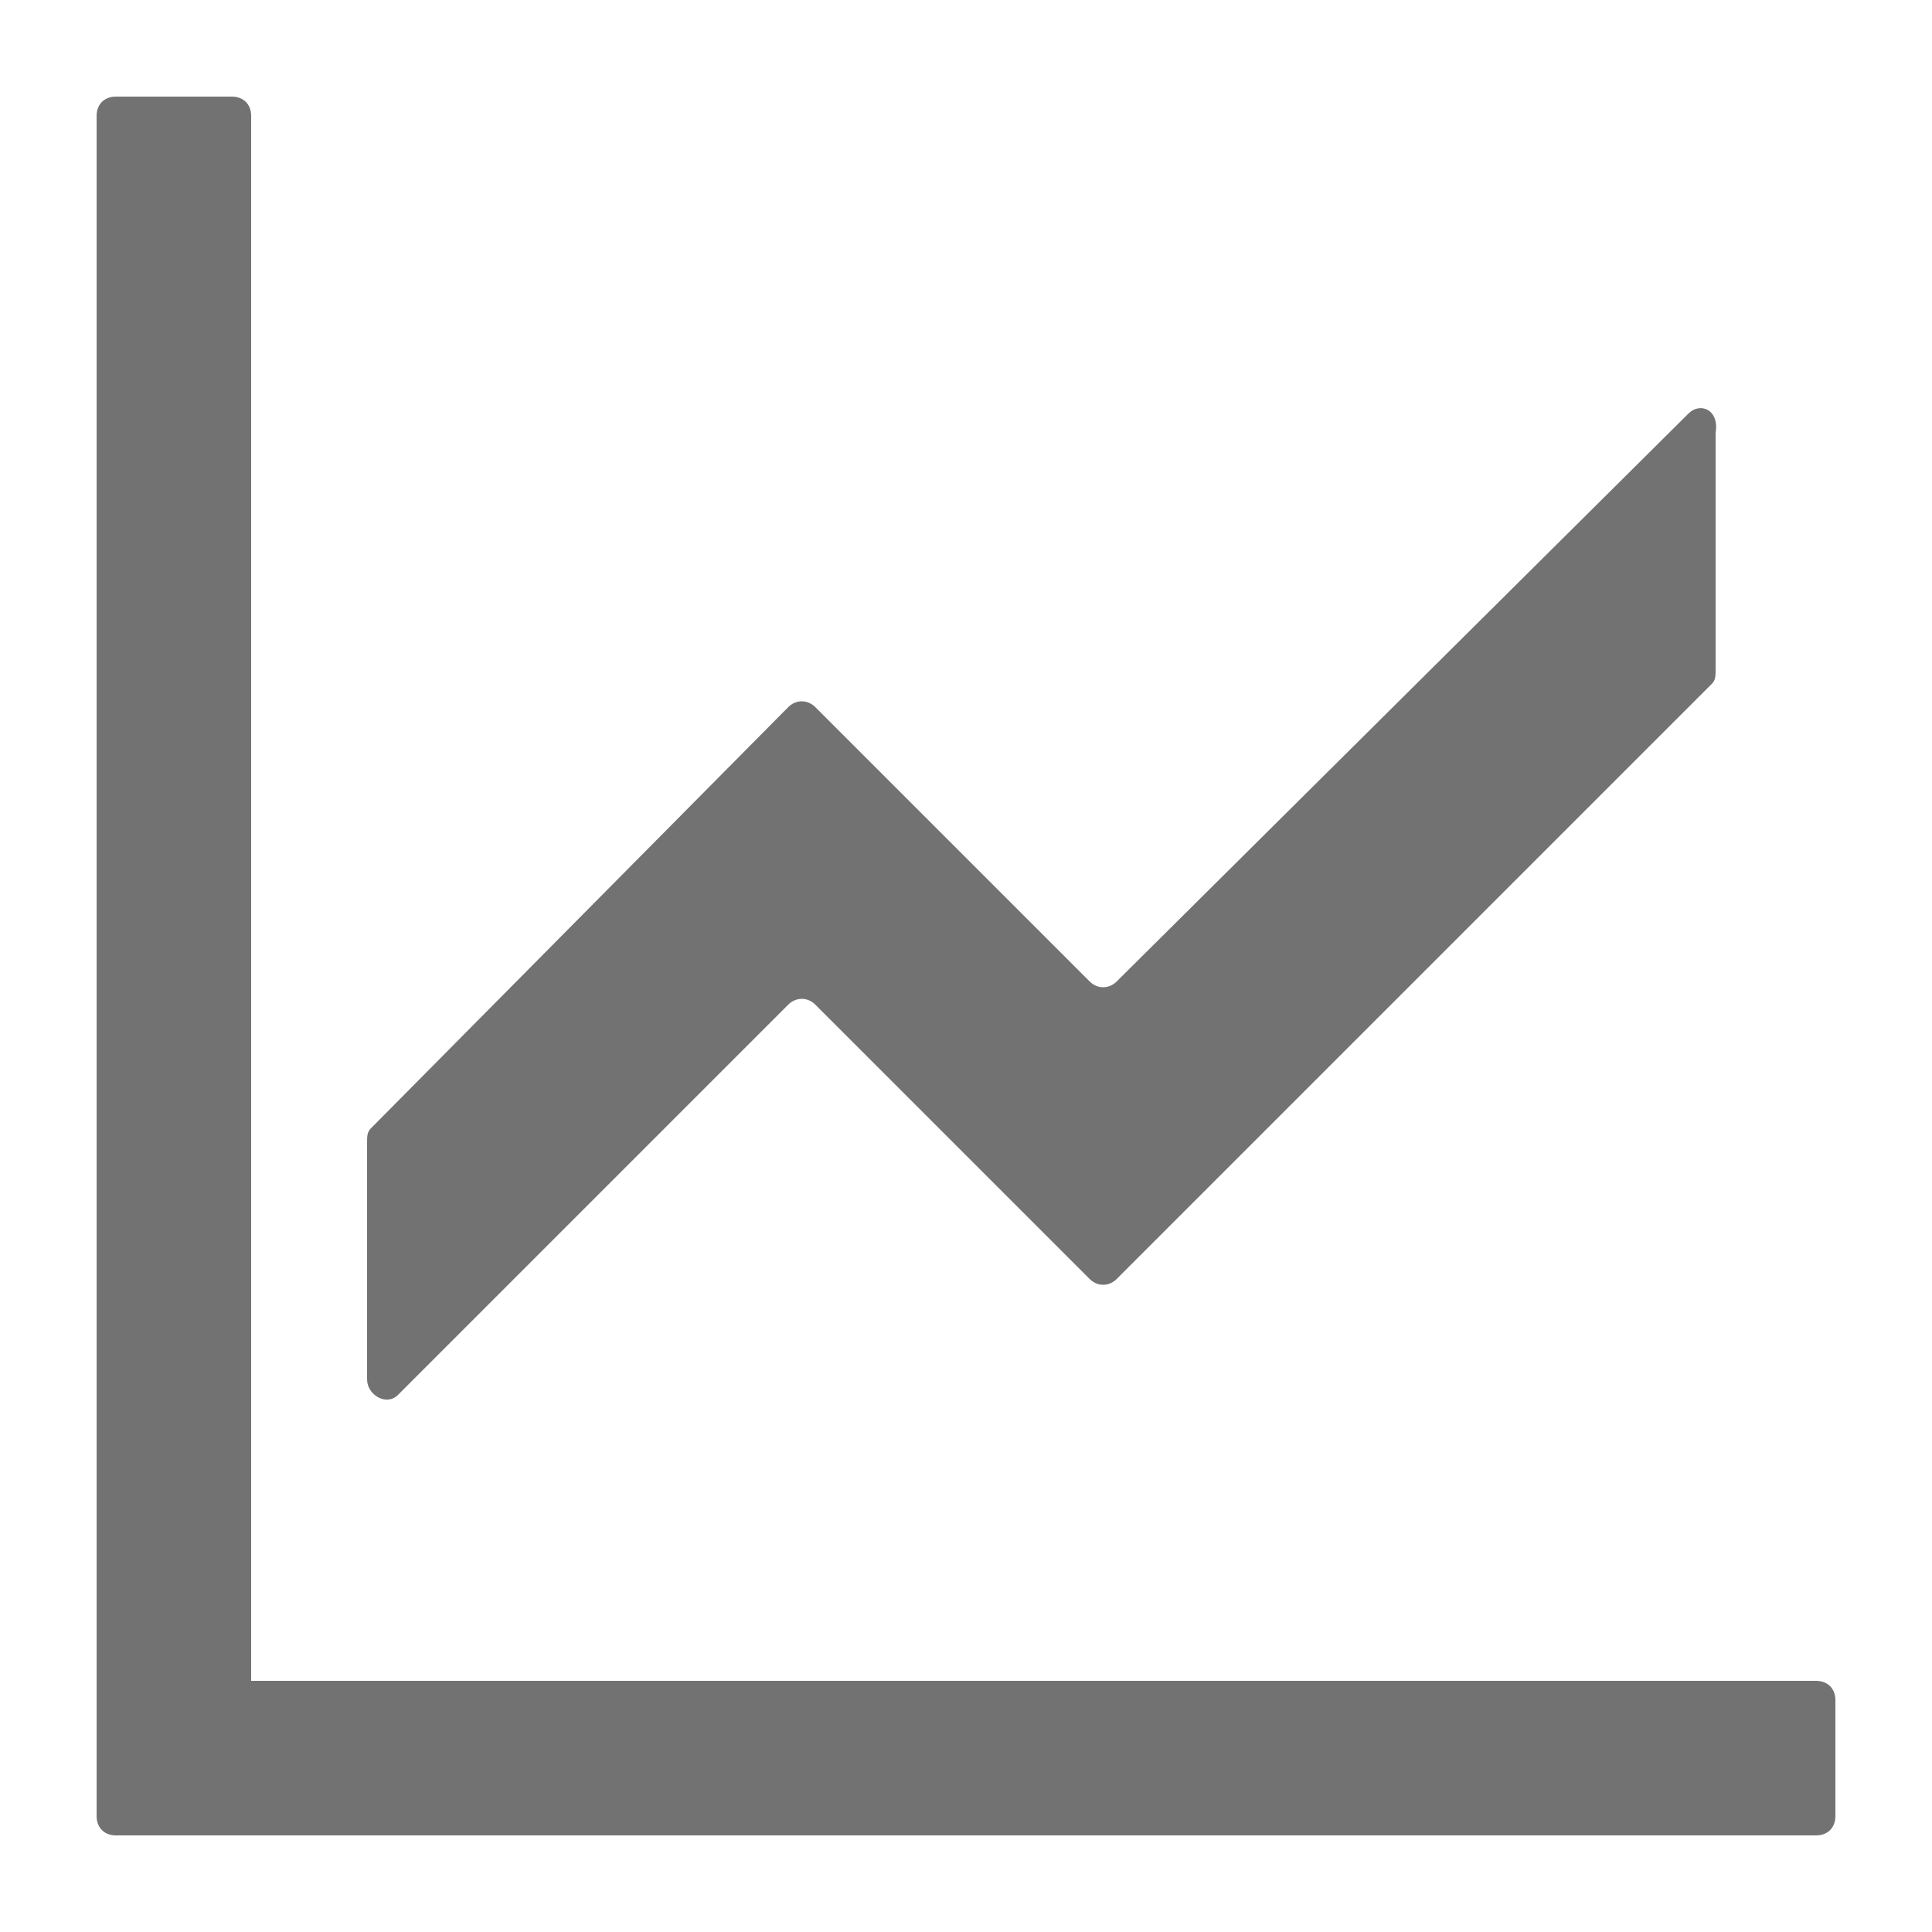
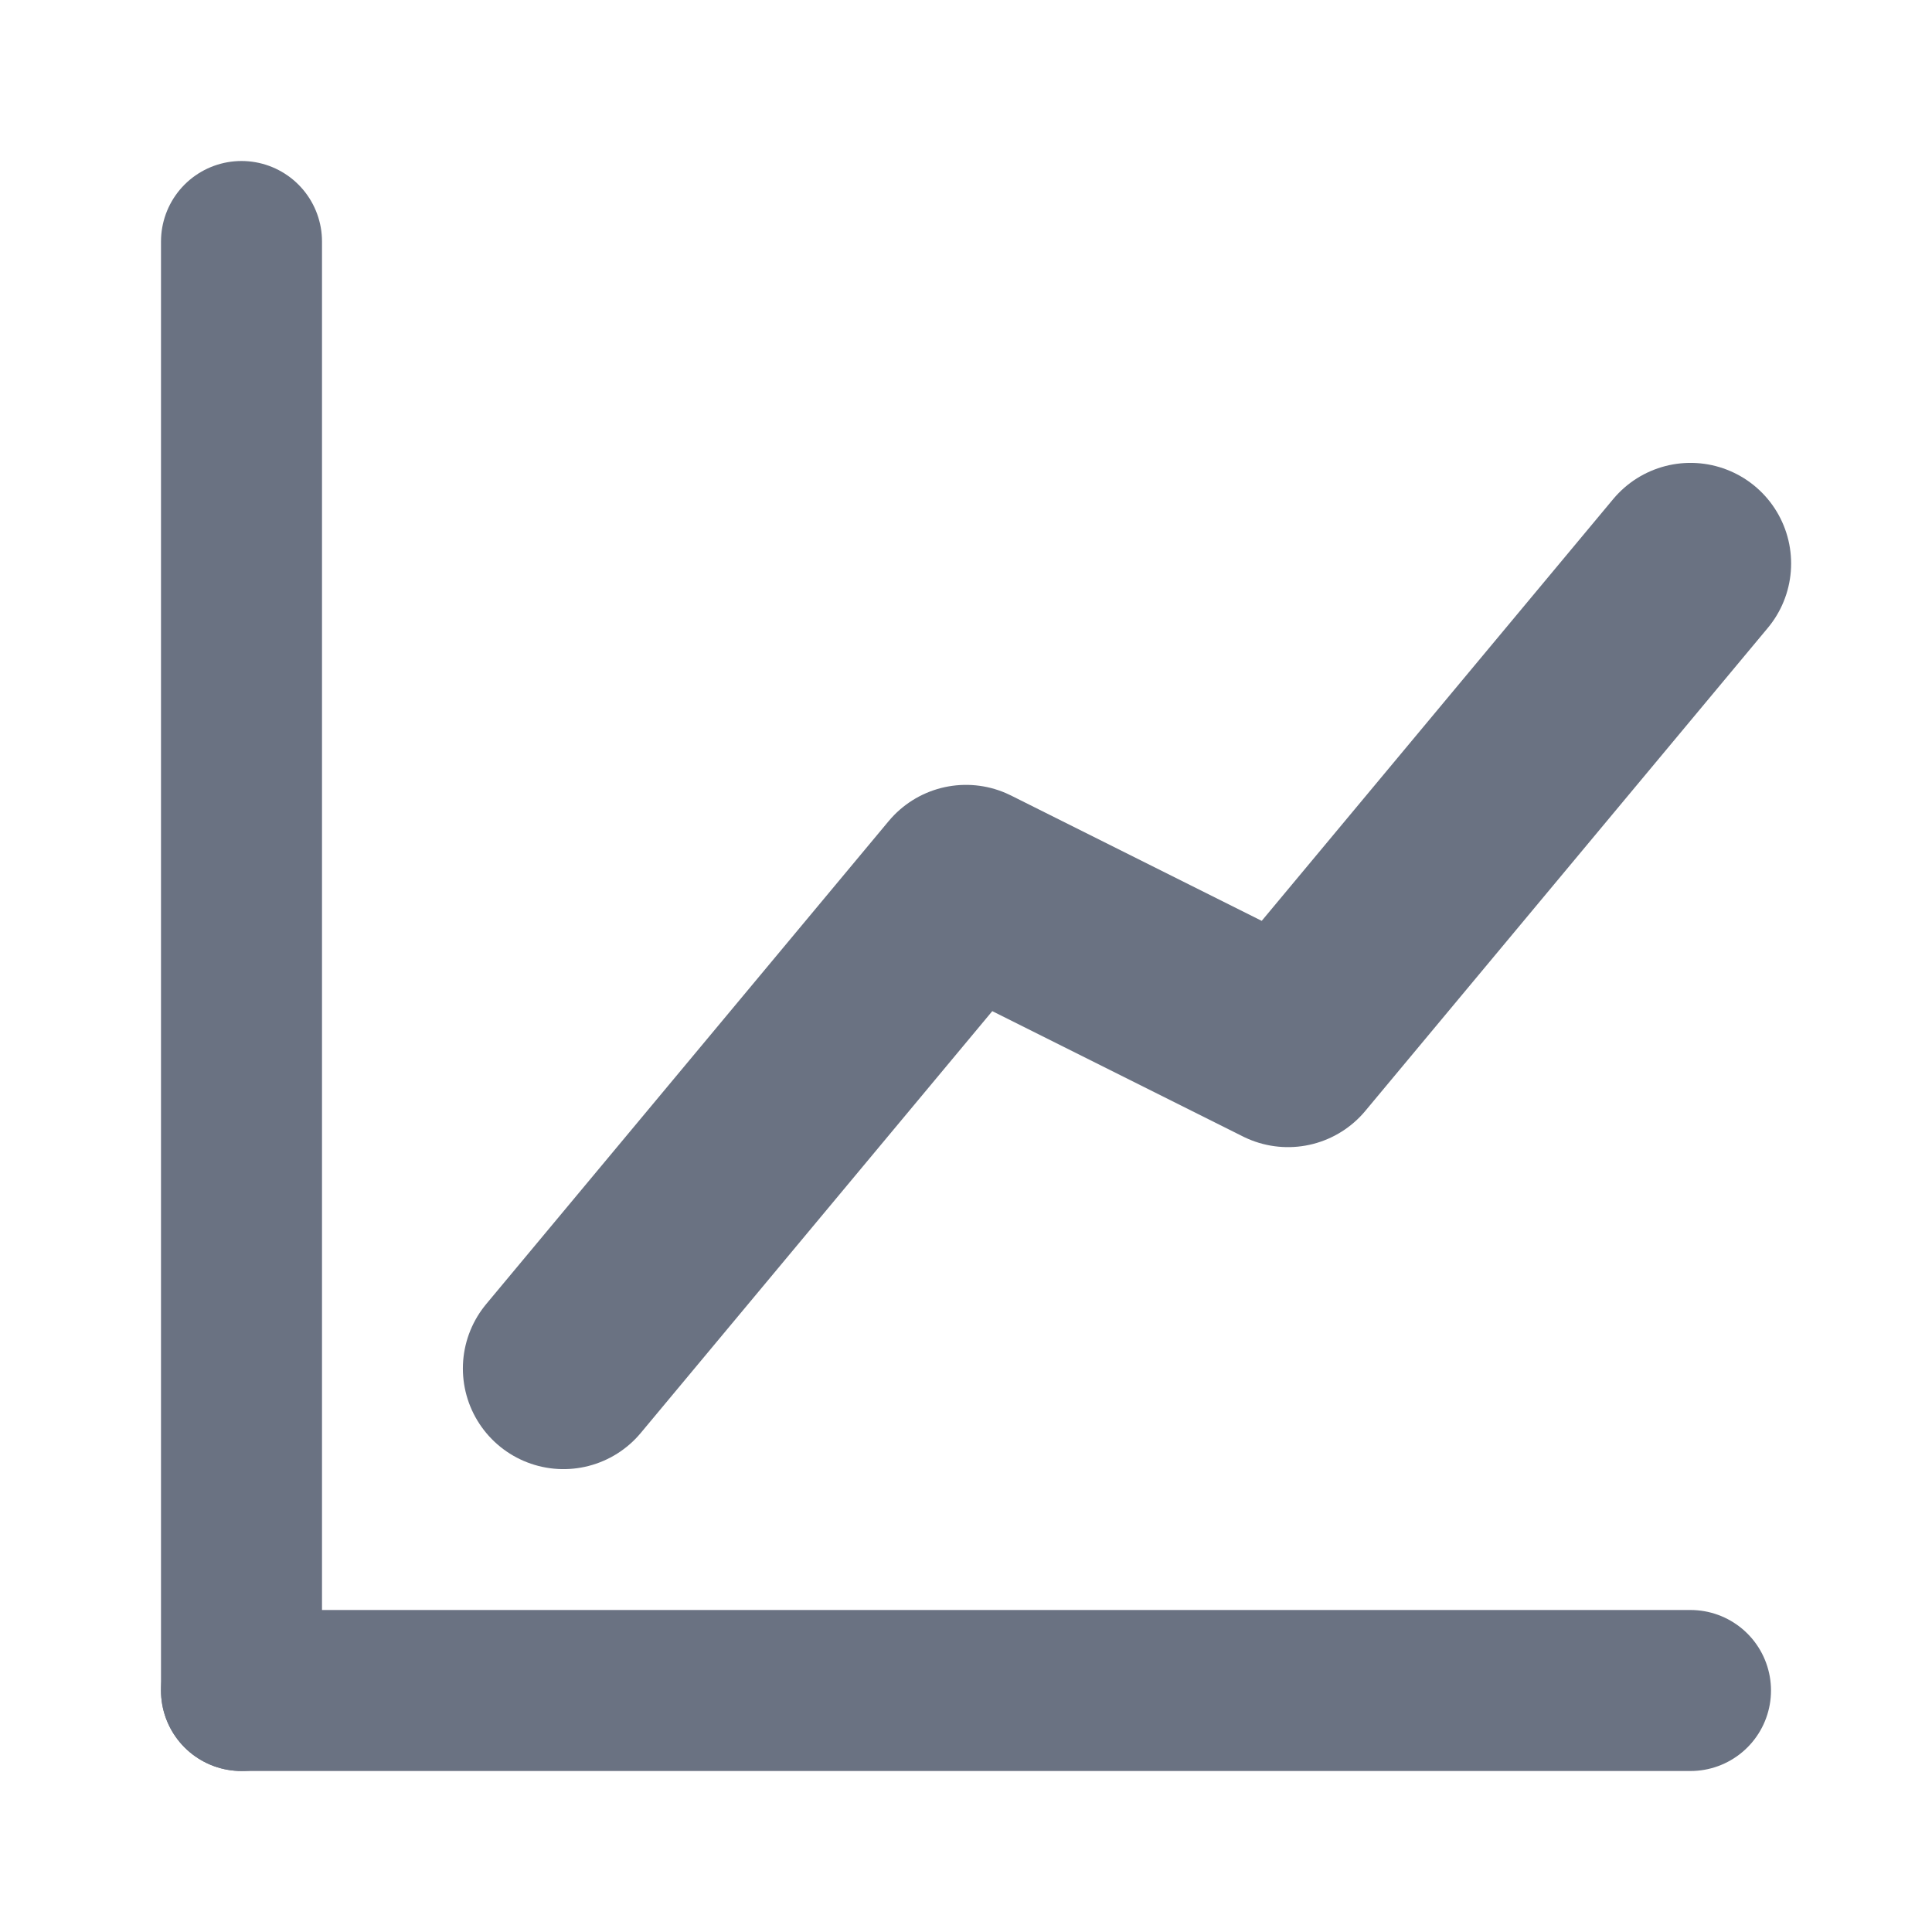
- <svg xmlns="http://www.w3.org/2000/svg" version="1.1" id="Layer_1" x="0px" y="0px" viewBox="0 0 50 50" style="enable-background:new 0 0 50 50;" xml:space="preserve">
-   <style type="text/css">
- 	.st0{display:none;}
- 	.st1{display:inline;fill:#727273;}
- 	.st2{display:inline;fill:#A4A4A3;}
- 	.st3{display:inline;fill:#D8D8D8;}
- 	.st4{display:inline;opacity:0.6;fill:#727273;}
- 	.st5{fill:#727273;}
- 	.st6{display:inline;}
- 	.st7{fill:#D8D8D8;}
- </style>
-   <g class="st0">
-     <path class="st1" d="M6,47.5H3c-0.3,0-0.5-0.2-0.5-0.5V3c0-0.3,0.2-0.5,0.5-0.5h3c0.3,0,0.5,0.2,0.5,0.5v44   C6.5,47.3,6.3,47.5,6,47.5z" />
-     <path class="st1" d="M2.5,47v-3c0-0.3,0.2-0.5,0.5-0.5h44c0.3,0,0.5,0.2,0.5,0.5v3c0,0.3-0.2,0.5-0.5,0.5H3   C2.7,47.5,2.5,47.3,2.5,47z" />
-     <path class="st1" d="M9.9,40.5h1.2c0.2,0,0.4-0.2,0.4-0.5V29.8c0-0.3-0.2-0.5-0.4-0.5H9.9c-0.2,0-0.4,0.2-0.4,0.5V40   C9.5,40.3,9.7,40.5,9.9,40.5z" />
-     <path class="st1" d="M14,40.5h1.2c0.2,0,0.4-0.2,0.4-0.5v-3.2c0-0.3-0.2-0.5-0.4-0.5H14c-0.2,0-0.4,0.2-0.4,0.5V40   C13.6,40.3,13.8,40.5,14,40.5z" />
-     <path class="st1" d="M18.2,40.5h1.2c0.2,0,0.4-0.2,0.4-0.5V22.8c0-0.3-0.2-0.5-0.4-0.5h-1.2c-0.2,0-0.4,0.2-0.4,0.5V40   C17.8,40.3,17.9,40.5,18.2,40.5z" />
-     <path class="st1" d="M22.3,40.5h1.2c0.2,0,0.4-0.2,0.4-0.5V6c0-0.3-0.2-0.5-0.4-0.5h-1.2c-0.2,0-0.4,0.2-0.4,0.5v34   C21.9,40.3,22.1,40.5,22.3,40.5z" />
-     <path class="st1" d="M26.4,40.5h1.2c0.2,0,0.4-0.2,0.4-0.5V12.8c0-0.3-0.2-0.5-0.4-0.5h-1.2c-0.2,0-0.4,0.2-0.4,0.5V40   C26,40.3,26.2,40.5,26.4,40.5z" />
-     <path class="st1" d="M30.5,40.5h1.2c0.2,0,0.4-0.2,0.4-0.5V27.8c0-0.3-0.2-0.5-0.4-0.5h-1.2c-0.2,0-0.4,0.2-0.4,0.5V40   C30.1,40.3,30.3,40.5,30.5,40.5z" />
-     <path class="st1" d="M34.6,40.5h1.2c0.2,0,0.4-0.2,0.4-0.5v-7.2c0-0.3-0.2-0.5-0.4-0.5h-1.2c-0.2,0-0.4,0.2-0.4,0.5V40   C34.2,40.3,34.4,40.5,34.6,40.5z" />
-     <path class="st1" d="M38.8,40.5H40c0.2,0,0.4-0.2,0.4-0.5V17.8c0-0.3-0.2-0.5-0.4-0.5h-1.2c-0.2,0-0.4,0.2-0.4,0.5V40   C38.4,40.3,38.6,40.5,38.8,40.5z" />
-     <path class="st1" d="M42.9,40.5h1.2c0.2,0,0.4-0.2,0.4-0.5V27c0-0.3-0.2-0.5-0.4-0.5h-1.2c-0.2,0-0.4,0.2-0.4,0.5v13   C42.5,40.3,42.7,40.5,42.9,40.5z" />
-   </g>
-   <g class="st0">
-     <path class="st1" d="M47,43.5H6.5V3c0-0.3-0.2-0.5-0.5-0.5H3C2.7,2.5,2.5,2.7,2.5,3v41v3c0,0.3,0.2,0.5,0.5,0.5h3h41   c0.3,0,0.5-0.2,0.5-0.5v-3C47.5,43.7,47.3,43.5,47,43.5z" />
-     <path class="st1" d="M18.5,28v12c0,0.3-0.2,0.5-0.5,0.5h-8c-0.3,0-0.5-0.2-0.5-0.5V28c0-0.3,0.2-0.5,0.5-0.5h8   C18.3,27.5,18.5,27.7,18.5,28z" />
-     <path class="st1" d="M44.5,23v17c0,0.3-0.2,0.5-0.5,0.5h-8c-0.3,0-0.5-0.2-0.5-0.5V23c0-0.3,0.2-0.5,0.5-0.5h8   C44.3,22.5,44.5,22.7,44.5,23z" />
-     <path class="st1" d="M31.5,18v22c0,0.3-0.2,0.5-0.5,0.5h-8c-0.3,0-0.5-0.2-0.5-0.5V18c0-0.3,0.2-0.5,0.5-0.5h8   C31.3,17.5,31.5,17.7,31.5,18z" />
-     <path class="st1" d="M9.5,18v-5.3c0-0.2,0.1-0.3,0.2-0.4l11.8-9.7c0.2-0.1,0.4-0.1,0.6,0l16.6,9.7c0.2,0.1,0.4,0.1,0.6,0l7.5-6.2   c0.3-0.3,0.8,0,0.8,0.4v5c0,0.2-0.1,0.3-0.2,0.4l-8.1,6.5c-0.2,0.1-0.4,0.1-0.6,0L22.1,8.6c-0.2-0.1-0.4-0.1-0.6,0.1l-11.2,9.7   C10,18.6,9.5,18.4,9.5,18z" />
-   </g>
-   <g class="st0">
-     <path class="st1" d="M47,43.5H6.5V3c0-0.3-0.2-0.5-0.5-0.5H3C2.7,2.5,2.5,2.7,2.5,3v41v3c0,0.3,0.2,0.5,0.5,0.5h3h41   c0.3,0,0.5-0.2,0.5-0.5v-3C47.5,43.7,47.3,43.5,47,43.5z" />
-     <path class="st1" d="M22,31v9c0,0.3,0.2,0.5,0.5,0.5h9c0.3,0,0.5-0.2,0.5-0.5v-9c0-0.3-0.2-0.5-0.5-0.5h-9C22.2,30.5,22,30.7,22,31   z" />
-     <path class="st2" d="M22,6v5c0,0.3,0.2,0.5,0.5,0.5h9c0.3,0,0.5-0.2,0.5-0.5V6c0-0.3-0.2-0.5-0.5-0.5h-9C22.2,5.5,22,5.7,22,6z" />
-     <path class="st1" d="M34.5,6v9c0,0.3,0.2,0.5,0.5,0.5h9c0.3,0,0.5-0.2,0.5-0.5V6c0-0.3-0.2-0.5-0.5-0.5h-9   C34.7,5.5,34.5,5.7,34.5,6z" />
-     <path class="st2" d="M22,14v14c0,0.3,0.2,0.5,0.5,0.5h9c0.3,0,0.5-0.2,0.5-0.5V14c0-0.3-0.2-0.5-0.5-0.5h-9   C22.2,13.5,22,13.7,22,14z" />
-     <path class="st2" d="M34.5,18v22c0,0.3,0.2,0.5,0.5,0.5h9c0.3,0,0.5-0.2,0.5-0.5V18c0-0.3-0.2-0.5-0.5-0.5h-9   C34.7,17.5,34.5,17.7,34.5,18z" />
-     <path class="st2" d="M9.5,25v15c0,0.3,0.2,0.5,0.5,0.5h9c0.3,0,0.5-0.2,0.5-0.5V25c0-0.3-0.2-0.5-0.5-0.5h-9   C9.7,24.5,9.5,24.7,9.5,25z" />
-     <path class="st1" d="M9.5,6v16c0,0.3,0.2,0.5,0.5,0.5h9c0.3,0,0.5-0.2,0.5-0.5V6c0-0.3-0.2-0.5-0.5-0.5h-9C9.7,5.5,9.5,5.7,9.5,6z" />
-   </g>
-   <g class="st0">
-     <path class="st1" d="M47,43.5H6.5V3c0-0.3-0.2-0.5-0.5-0.5H3C2.7,2.5,2.5,2.7,2.5,3v41v3c0,0.3,0.2,0.5,0.5,0.5h3h41   c0.3,0,0.5-0.2,0.5-0.5v-3C47.5,43.7,47.3,43.5,47,43.5z" />
-     <path class="st1" d="M22,31v9c0,0.3,0.2,0.5,0.5,0.5h9c0.3,0,0.5-0.2,0.5-0.5v-9c0-0.3-0.2-0.5-0.5-0.5h-9C22.2,30.5,22,30.7,22,31   z" />
-     <path class="st2" d="M22,18.5v9c0,0.3,0.2,0.5,0.5,0.5h9c0.3,0,0.5-0.2,0.5-0.5v-9c0-0.3-0.2-0.5-0.5-0.5h-9   C22.2,18,22,18.2,22,18.5z" />
-     <path class="st1" d="M22,6v9c0,0.3,0.2,0.5,0.5,0.5h9c0.3,0,0.5-0.2,0.5-0.5V6c0-0.3-0.2-0.5-0.5-0.5h-9C22.2,5.5,22,5.7,22,6z" />
-     <path class="st2" d="M9.5,31v9c0,0.3,0.2,0.5,0.5,0.5h9c0.3,0,0.5-0.2,0.5-0.5v-9c0-0.3-0.2-0.5-0.5-0.5h-9   C9.7,30.5,9.5,30.7,9.5,31z" />
-     <path class="st1" d="M9.5,18.5v9c0,0.3,0.2,0.5,0.5,0.5h9c0.3,0,0.5-0.2,0.5-0.5v-9c0-0.3-0.2-0.5-0.5-0.5h-9   C9.7,18,9.5,18.2,9.5,18.5z" />
-     <path class="st2" d="M9.5,6v9c0,0.3,0.2,0.5,0.5,0.5h9c0.3,0,0.5-0.2,0.5-0.5V6c0-0.3-0.2-0.5-0.5-0.5h-9C9.7,5.5,9.5,5.7,9.5,6z" />
-     <path class="st1" d="M34.5,31v9c0,0.3,0.2,0.5,0.5,0.5h9c0.3,0,0.5-0.2,0.5-0.5v-9c0-0.3-0.2-0.5-0.5-0.5h-9   C34.7,30.5,34.5,30.7,34.5,31z" />
-     <path class="st2" d="M34.5,18.5v9c0,0.3,0.2,0.5,0.5,0.5h9c0.3,0,0.5-0.2,0.5-0.5v-9c0-0.3-0.2-0.5-0.5-0.5h-9   C34.7,18,34.5,18.2,34.5,18.5z" />
-     <path class="st2" d="M34.5,6v9c0,0.3,0.2,0.5,0.5,0.5h9c0.3,0,0.5-0.2,0.5-0.5V6c0-0.3-0.2-0.5-0.5-0.5h-9   C34.7,5.5,34.5,5.7,34.5,6z" />
-   </g>
-   <g class="st0">
-     <path class="st1" d="M47,43.5H6.5V3c0-0.3-0.2-0.5-0.5-0.5H3C2.7,2.5,2.5,2.7,2.5,3v41v2.5V47c0,0.3,0.2,0.5,0.5,0.5h0.5   c0,0,0,0,0,0h2c0,0,0,0,0,0H47c0.3,0,0.5-0.2,0.5-0.5v-3C47.5,43.7,47.3,43.5,47,43.5z" />
-     <rect x="9.5" y="2.5" class="st3" width="38" height="38" />
-     <polygon class="st2" points="9.5,40.5 9.5,14.8 19.2,11.8 30.2,17.5 39.7,9.5 47.5,13.1 47.5,40.5  " />
-     <polygon class="st1" points="47.5,22.7 47.5,40.5 9.5,40.5 9.5,30.3 14.6,25.9 25,32.7 34.9,25.9 41.6,28.2  " />
-   </g>
-   <g class="st0">
-     <path class="st1" d="M47,43.5H6.5V3c0-0.3-0.2-0.5-0.5-0.5H3C2.7,2.5,2.5,2.7,2.5,3v41v2.5V47c0,0.3,0.2,0.5,0.5,0.5h0.5   c0,0,0,0,0,0h2c0,0,0,0,0,0H47c0.3,0,0.5-0.2,0.5-0.5v-3C47.5,43.7,47.3,43.5,47,43.5z" />
-     <polygon class="st3" points="9.5,40.5 9.5,13.7 13.9,10.7 21.4,12.7 33.5,6.6 42.2,8.6 47.5,6 47.5,40.5  " />
-     <polygon class="st2" points="9.5,40.5 9.5,20 21.9,21.5 28,14.5 37.7,17.6 47.5,10.7 47.5,40.5  " />
-     <polygon class="st1" points="47.5,25.6 47.5,40.5 9.5,40.5 9.5,30.2 17.4,28.8 26.2,31.8 34.6,24.7 41.5,28.2  " />
-   </g>
-   <g class="st0">
-     <path class="st1" d="M47,43.5H6.5V3c0-0.3-0.2-0.5-0.5-0.5H3C2.7,2.5,2.5,2.7,2.5,3v41v2.5V47c0,0.3,0.2,0.5,0.5,0.5h0.5   c0,0,0,0,0,0h2c0,0,0,0,0,0H47c0.3,0,0.5-0.2,0.5-0.5v-3C47.5,43.7,47.3,43.5,47,43.5z" />
-     <polygon class="st3" points="9.5,40.5 9.5,24.2 13.4,21.3 26.3,25 37.9,13.8 47.5,11.9 47.5,40.5  " />
-     <polygon class="st4" points="47.5,15.1 47.5,40.5 9.5,40.5 9.5,27.9 16.1,25.5 23.3,13.7 30.9,10.7 40.1,21.8  " />
-   </g>
-   <g>
-     <path class="st5" d="M47,43.5H6.5V3c0-0.3-0.2-0.5-0.5-0.5H3C2.7,2.5,2.5,2.7,2.5,3v41v3c0,0.3,0.2,0.5,0.5,0.5h3h41   c0.3,0,0.5-0.2,0.5-0.5v-3C47.5,43.7,47.3,43.5,47,43.5z" />
-     <path class="st5" d="M43.7,10.7L28.9,25.4c-0.2,0.2-0.5,0.2-0.7,0l-7.1-7.1c-0.2-0.2-0.5-0.2-0.7,0L9.6,29.2   c-0.1,0.1-0.1,0.2-0.1,0.4v6.1c0,0.4,0.5,0.7,0.8,0.4l10.1-10.1c0.2-0.2,0.5-0.2,0.7,0l7.1,7.1c0.2,0.2,0.5,0.2,0.7,0l15.4-15.4   c0.1-0.1,0.1-0.2,0.1-0.4v-6.1C44.5,10.6,44,10.4,43.7,10.7z" />
-   </g>
-   <g class="st0">
-     <path class="st1" d="M26.5,2.5v19l13.9-13C36.7,5.1,31.8,2.9,26.5,2.5z" />
-     <path class="st1" d="M23.7,25.7C23.7,25.7,23.7,25.7,23.7,25.7c-0.1-0.1-0.1-0.2-0.1-0.2c0,0,0,0,0,0c0,0,0-0.1,0-0.1   c0,0,0-0.1,0-0.1c0-0.1,0-0.1,0-0.2c0,0,0-0.1,0-0.1V2.5C11.8,3.3,2.5,13.1,2.5,25c0,12.4,10.1,22.5,22.5,22.5   c3.6,0,6.9-0.8,9.9-2.3L23.7,25.7z" />
-     <path class="st1" d="M42.4,10.7L26.9,25.3l10.6,18.4c6-4,10-10.9,10-18.7C47.5,19.6,45.6,14.6,42.4,10.7z" />
-   </g>
-   <g class="st0">
-     <path class="st1" d="M47,43.5H6.5V3c0-0.3-0.2-0.5-0.5-0.5H3C2.7,2.5,2.5,2.7,2.5,3v41v3c0,0.3,0.2,0.5,0.5,0.5h3h41   c0.3,0,0.5-0.2,0.5-0.5v-3C47.5,43.7,47.3,43.5,47,43.5z" />
-     <g class="st6">
-       <path class="st5" d="M44,18.5H10c-0.3,0-0.5,0.2-0.5,0.5v8c0,0.3,0.2,0.5,0.5,0.5h34c0.3,0,0.5-0.2,0.5-0.5v-8    C44.5,18.7,44.3,18.5,44,18.5z M42.5,25c0,0.3-0.2,0.5-0.5,0.5h-5.7c-0.3,0-0.5-0.2-0.5-0.5v-4c0-0.3,0.2-0.5,0.5-0.5H42    c0.3,0,0.5,0.2,0.5,0.5V25z" />
-       <path class="st5" d="M44,31.5H10c-0.3,0-0.5,0.2-0.5,0.5v8c0,0.3,0.2,0.5,0.5,0.5h34c0.3,0,0.5-0.2,0.5-0.5v-8    C44.5,31.7,44.3,31.5,44,31.5z M42.5,38c0,0.3-0.2,0.5-0.5,0.5H20.6c-0.3,0-0.5-0.2-0.5-0.5v-4c0-0.3,0.2-0.5,0.5-0.5H42    c0.3,0,0.5,0.2,0.5,0.5V38z" />
-       <path class="st5" d="M44,5.5H10C9.7,5.5,9.5,5.7,9.5,6v8c0,0.3,0.2,0.5,0.5,0.5h34c0.3,0,0.5-0.2,0.5-0.5V6    C44.5,5.7,44.3,5.5,44,5.5z M42.5,12c0,0.3-0.2,0.5-0.5,0.5H31.2c-0.3,0-0.5-0.2-0.5-0.5V8c0-0.3,0.2-0.5,0.5-0.5H42    c0.3,0,0.5,0.2,0.5,0.5V12z" />
-     </g>
-   </g>
-   <g class="st0">
-     <path class="st1" d="M47,43.5H6.5V3c0-0.3-0.2-0.5-0.5-0.5H3C2.7,2.5,2.5,2.7,2.5,3v41v3c0,0.3,0.2,0.5,0.5,0.5h3h41   c0.3,0,0.5-0.2,0.5-0.5v-3C47.5,43.7,47.3,43.5,47,43.5z" />
-     <g class="st6">
-       <path class="st5" d="M22.5,6v34c0,0.3,0.2,0.5,0.5,0.5h8c0.3,0,0.5-0.2,0.5-0.5V6c0-0.3-0.2-0.5-0.5-0.5h-8    C22.7,5.5,22.5,5.7,22.5,6z M29,7.5c0.3,0,0.5,0.2,0.5,0.5v5.7c0,0.3-0.2,0.5-0.5,0.5h-4c-0.3,0-0.5-0.2-0.5-0.5V8    c0-0.3,0.2-0.5,0.5-0.5H29z" />
-       <path class="st5" d="M35.5,6v34c0,0.3,0.2,0.5,0.5,0.5h8c0.3,0,0.5-0.2,0.5-0.5V6c0-0.3-0.2-0.5-0.5-0.5h-8    C35.7,5.5,35.5,5.7,35.5,6z M42,7.5c0.3,0,0.5,0.2,0.5,0.5v21.4c0,0.3-0.2,0.5-0.5,0.5h-4c-0.3,0-0.5-0.2-0.5-0.5V8    c0-0.3,0.2-0.5,0.5-0.5H42z" />
-       <path class="st5" d="M9.5,6v34c0,0.3,0.2,0.5,0.5,0.5h8c0.3,0,0.5-0.2,0.5-0.5V6c0-0.3-0.2-0.5-0.5-0.5h-8C9.7,5.5,9.5,5.7,9.5,6z     M16,7.5c0.3,0,0.5,0.2,0.5,0.5v10.8c0,0.3-0.2,0.5-0.5,0.5h-4c-0.3,0-0.5-0.2-0.5-0.5V8c0-0.3,0.2-0.5,0.5-0.5H16z" />
-     </g>
-   </g>
-   <g class="st0">
-     <path class="st1" d="M47,43.5H6.5V3c0-0.3-0.2-0.5-0.5-0.5H3C2.7,2.5,2.5,2.7,2.5,3v41v3c0,0.3,0.2,0.5,0.5,0.5h3h41   c0.3,0,0.5-0.2,0.5-0.5v-3C47.5,43.7,47.3,43.5,47,43.5z" />
-     <path class="st1" d="M44,18.5H10c-0.3,0-0.5,0.2-0.5,0.5v8c0,0.3,0.2,0.5,0.5,0.5h34c0.3,0,0.5-0.2,0.5-0.5v-8   C44.5,18.7,44.3,18.5,44,18.5z M42.5,25c0,0.3-0.2,0.5-0.5,0.5H30c-0.3,0-0.5-0.2-0.5-0.5v-4c0-0.3,0.2-0.5,0.5-0.5h12   c0.3,0,0.5,0.2,0.5,0.5V25z" />
-     <path class="st1" d="M34,31.5H10c-0.3,0-0.5,0.2-0.5,0.5v8c0,0.3,0.2,0.5,0.5,0.5h24c0.3,0,0.5-0.2,0.5-0.5v-8   C34.5,31.7,34.3,31.5,34,31.5z M32.5,38c0,0.3-0.2,0.5-0.5,0.5H20c-0.3,0-0.5-0.2-0.5-0.5v-4c0-0.3,0.2-0.5,0.5-0.5h12   c0.3,0,0.5,0.2,0.5,0.5V38z" />
-     <path class="st1" d="M27,5.5H10C9.7,5.5,9.5,5.7,9.5,6v8c0,0.3,0.2,0.5,0.5,0.5h17c0.3,0,0.5-0.2,0.5-0.5V6   C27.5,5.7,27.3,5.5,27,5.5z M25.5,12c0,0.3-0.2,0.5-0.5,0.5h-4.5c-0.3,0-0.5-0.2-0.5-0.5V8c0-0.3,0.2-0.5,0.5-0.5H25   c0.3,0,0.5,0.2,0.5,0.5V12z" />
-   </g>
-   <g class="st0">
-     <path class="st1" d="M23,40.5h8c0.3,0,0.5-0.2,0.5-0.5V6c0-0.3-0.2-0.5-0.5-0.5h-8c-0.3,0-0.5,0.2-0.5,0.5v34   C22.5,40.3,22.7,40.5,23,40.5z M24.5,8c0-0.3,0.2-0.5,0.5-0.5h4c0.3,0,0.5,0.2,0.5,0.5v12c0,0.3-0.2,0.5-0.5,0.5h-4   c-0.3,0-0.5-0.2-0.5-0.5V8z" />
-     <path class="st1" d="M36,40.5h8c0.3,0,0.5-0.2,0.5-0.5V16c0-0.3-0.2-0.5-0.5-0.5h-8c-0.3,0-0.5,0.2-0.5,0.5v24   C35.5,40.3,35.7,40.5,36,40.5z M37.5,18c0-0.3,0.2-0.5,0.5-0.5h4c0.3,0,0.5,0.2,0.5,0.5v12c0,0.3-0.2,0.5-0.5,0.5h-4   c-0.3,0-0.5-0.2-0.5-0.5V18z" />
-     <path class="st1" d="M10,40.5h8c0.3,0,0.5-0.2,0.5-0.5V23c0-0.3-0.2-0.5-0.5-0.5h-8c-0.3,0-0.5,0.2-0.5,0.5v17   C9.5,40.3,9.7,40.5,10,40.5z M11.5,25c0-0.3,0.2-0.5,0.5-0.5h4c0.3,0,0.5,0.2,0.5,0.5v4.5c0,0.3-0.2,0.5-0.5,0.5h-4   c-0.3,0-0.5-0.2-0.5-0.5V25z" />
-     <path class="st1" d="M47,43.5H6.5V3c0-0.3-0.2-0.5-0.5-0.5H3C2.7,2.5,2.5,2.7,2.5,3v41v3c0,0.3,0.2,0.5,0.5,0.5h3h41   c0.3,0,0.5-0.2,0.5-0.5v-3C47.5,43.7,47.3,43.5,47,43.5z" />
-   </g>
-   <g class="st0">
-     <path class="st1" d="M47,43.5H6.5V3c0-0.3-0.2-0.5-0.5-0.5H3C2.7,2.5,2.5,2.7,2.5,3v41v3c0,0.3,0.2,0.5,0.5,0.5h3h41   c0.3,0,0.5-0.2,0.5-0.5v-3C47.5,43.7,47.3,43.5,47,43.5z" />
-     <path class="st3" d="M44,28.8H10c-0.3,0-0.5-0.2-0.5-0.5v-10c0-0.3,0.2-0.5,0.5-0.5h34c0.3,0,0.5,0.2,0.5,0.5v10   C44.5,28.5,44.2,28.8,44,28.8z" />
-     <path class="st1" d="M41,22.3H9.5v-2.5H41c0.3,0,0.5,0.2,0.5,0.5v1.5C41.5,22,41.3,22.3,41,22.3z" />
-     <path class="st1" d="M42,26.8H9.5v-2.5H42c0.3,0,0.5,0.2,0.5,0.5v1.5C42.5,26.5,42.3,26.8,42,26.8z" />
-     <path class="st3" d="M34,41H10c-0.3,0-0.5-0.2-0.5-0.5v-9c0-0.3,0.2-0.5,0.5-0.5h24c0.3,0,0.5,0.2,0.5,0.5l0,9   C34.5,40.8,34.2,41,34,41z" />
-     <path class="st1" d="M32,35.2H9.5v-2.5H32c0.3,0,0.5,0.2,0.5,0.5v1.5C32.5,34.9,32.3,35.2,32,35.2z" />
-     <path class="st1" d="M29,39.3H9.5v-2.5H29c0.3,0,0.5,0.2,0.5,0.5v1.5C29.5,39.1,29.3,39.3,29,39.3z" />
-     <path class="st3" d="M27,16H10c-0.3,0-0.5-0.2-0.5-0.5v-10C9.5,5.2,9.7,5,10,5h17c0.3,0,0.5,0.2,0.5,0.5v10   C27.5,15.8,27.2,16,27,16z" />
-     <path class="st1" d="M25,9.5H9.5V7H25c0.3,0,0.5,0.2,0.5,0.5V9C25.5,9.3,25.3,9.5,25,9.5z" />
-     <path class="st1" d="M23,14H9.5v-2.5H23c0.3,0,0.5,0.2,0.5,0.5v1.5C23.5,13.8,23.3,14,23,14z" />
-   </g>
-   <g class="st0">
-     <path class="st1" d="M47,43.5H6.5V3c0-0.3-0.2-0.5-0.5-0.5H3C2.7,2.5,2.5,2.7,2.5,3v41v3c0,0.3,0.2,0.5,0.5,0.5h3h41   c0.3,0,0.5-0.2,0.5-0.5v-3C47.5,43.7,47.3,43.5,47,43.5z" />
-     <g class="st6">
-       <path class="st7" d="M32.7,6v34c0,0.3-0.2,0.5-0.5,0.5h-10c-0.3,0-0.5-0.2-0.5-0.5V6c0-0.3,0.2-0.5,0.5-0.5h10    C32.5,5.5,32.7,5.7,32.7,6z" />
-       <path class="st5" d="M26.2,11v29.5h-2.5V11c0-0.3,0.2-0.5,0.5-0.5h1.5C26,10.5,26.2,10.7,26.2,11z" />
-       <path class="st5" d="M30.7,8v32.5h-2.5V8c0-0.3,0.2-0.5,0.5-0.5h1.5C30.5,7.5,30.7,7.7,30.7,8z" />
-       <path class="st7" d="M45,16v24c0,0.3-0.2,0.5-0.5,0.5h-9c-0.3,0-0.5-0.2-0.5-0.5V16c0-0.3,0.2-0.5,0.5-0.5l9,0    C44.7,15.5,45,15.7,45,16z" />
-       <path class="st5" d="M39.1,18v22.5h-2.5V18c0-0.3,0.2-0.5,0.5-0.5h1.5C38.9,17.5,39.1,17.7,39.1,18z" />
-       <path class="st5" d="M43.3,21v19.5h-2.5V21c0-0.3,0.2-0.5,0.5-0.5h1.5C43.1,20.5,43.3,20.7,43.3,21z" />
-       <path class="st7" d="M20,23v17c0,0.3-0.2,0.5-0.5,0.5h-10C9.2,40.5,9,40.3,9,40V23c0-0.3,0.2-0.5,0.5-0.5h10    C19.7,22.5,20,22.7,20,23z" />
-       <path class="st5" d="M13.5,25v15.5H11V25c0-0.3,0.2-0.5,0.5-0.5H13C13.2,24.5,13.5,24.7,13.5,25z" />
-       <path class="st5" d="M18,27v13.5h-2.5V27c0-0.3,0.2-0.5,0.5-0.5h1.5C17.7,26.5,18,26.7,18,27z" />
-     </g>
-   </g>
-   <g class="st0">
-     <path class="st1" d="M47,43.5H6.5V3c0-0.3-0.2-0.5-0.5-0.5H3C2.7,2.5,2.5,2.7,2.5,3v41v3c0,0.3,0.2,0.5,0.5,0.5h3h41   c0.3,0,0.5-0.2,0.5-0.5v-3C47.5,43.7,47.3,43.5,47,43.5z" />
-     <path class="st1" d="M27,14.5H10c-0.3,0-0.5-0.2-0.5-0.5V6c0-0.3,0.2-0.5,0.5-0.5h17c0.3,0,0.5,0.2,0.5,0.5v8   C27.5,14.3,27.3,14.5,27,14.5z" />
-     <path class="st1" d="M34,40.5H10c-0.3,0-0.5-0.2-0.5-0.5v-8c0-0.3,0.2-0.5,0.5-0.5h24c0.3,0,0.5,0.2,0.5,0.5v8   C34.5,40.3,34.3,40.5,34,40.5z" />
-     <path class="st1" d="M44,27.5H10c-0.3,0-0.5-0.2-0.5-0.5v-8c0-0.3,0.2-0.5,0.5-0.5h34c0.3,0,0.5,0.2,0.5,0.5v8   C44.5,27.3,44.3,27.5,44,27.5z" />
-   </g>
-   <g class="st0">
-     <path class="st1" d="M47,43.5H6.5V3c0-0.3-0.2-0.5-0.5-0.5H3C2.7,2.5,2.5,2.7,2.5,3v41v3c0,0.3,0.2,0.5,0.5,0.5h3h41   c0.3,0,0.5-0.2,0.5-0.5v-3C47.5,43.7,47.3,43.5,47,43.5z" />
-     <path class="st1" d="M18.5,23v17c0,0.3-0.2,0.5-0.5,0.5h-8c-0.3,0-0.5-0.2-0.5-0.5V23c0-0.3,0.2-0.5,0.5-0.5h8   C18.3,22.5,18.5,22.7,18.5,23z" />
-     <path class="st1" d="M44.5,16v24c0,0.3-0.2,0.5-0.5,0.5h-8c-0.3,0-0.5-0.2-0.5-0.5V16c0-0.3,0.2-0.5,0.5-0.5h8   C44.3,15.5,44.5,15.7,44.5,16z" />
-     <path class="st1" d="M31.5,6v34c0,0.3-0.2,0.5-0.5,0.5h-8c-0.3,0-0.5-0.2-0.5-0.5V6c0-0.3,0.2-0.5,0.5-0.5h8   C31.3,5.5,31.5,5.7,31.5,6z" />
-   </g>
+ <svg xmlns="http://www.w3.org/2000/svg" width="24" height="24" fill="none" viewBox="0 0 24 24">
+   <path d="M3 21H21" stroke="#6a7282" stroke-width="2" stroke-linecap="round" />
+   <path d="M3 21V3" stroke="#6a7282" stroke-width="2" stroke-linecap="round" />
+   <path d="M7 17L12 11L16 13L21 7" stroke="#6a7282" stroke-width="2.5" stroke-linecap="round" stroke-linejoin="round" />
</svg>
